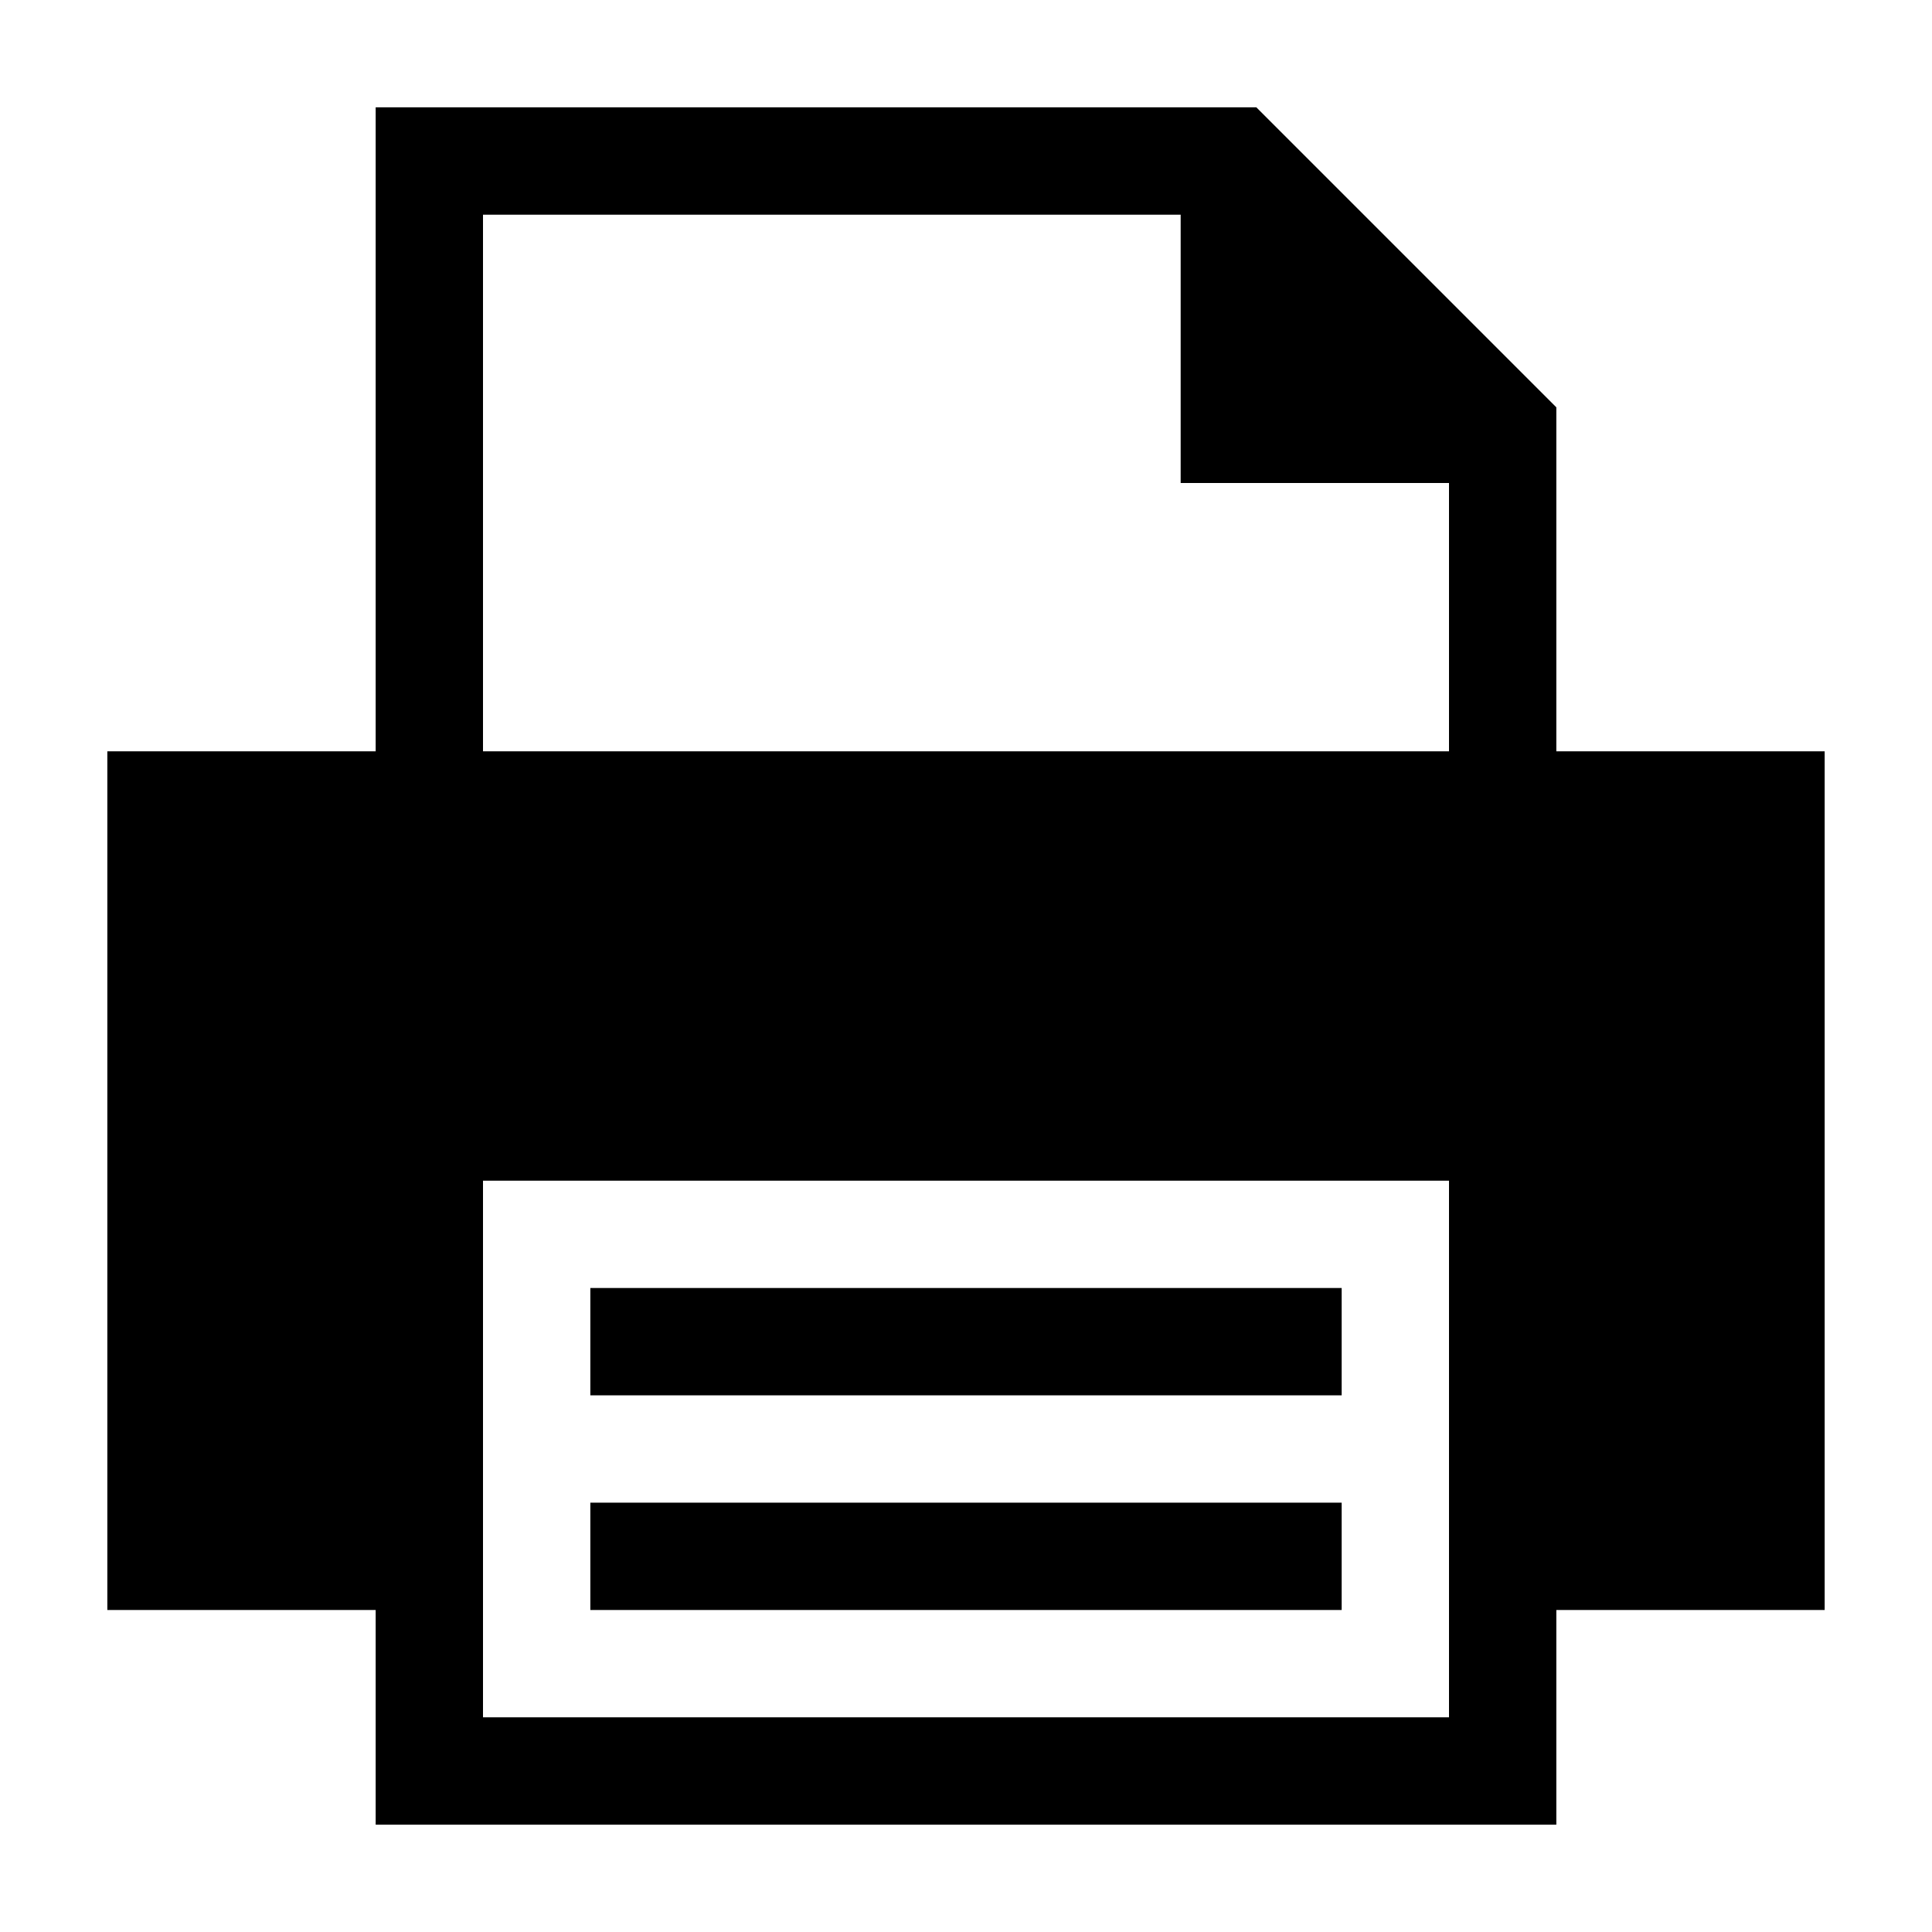
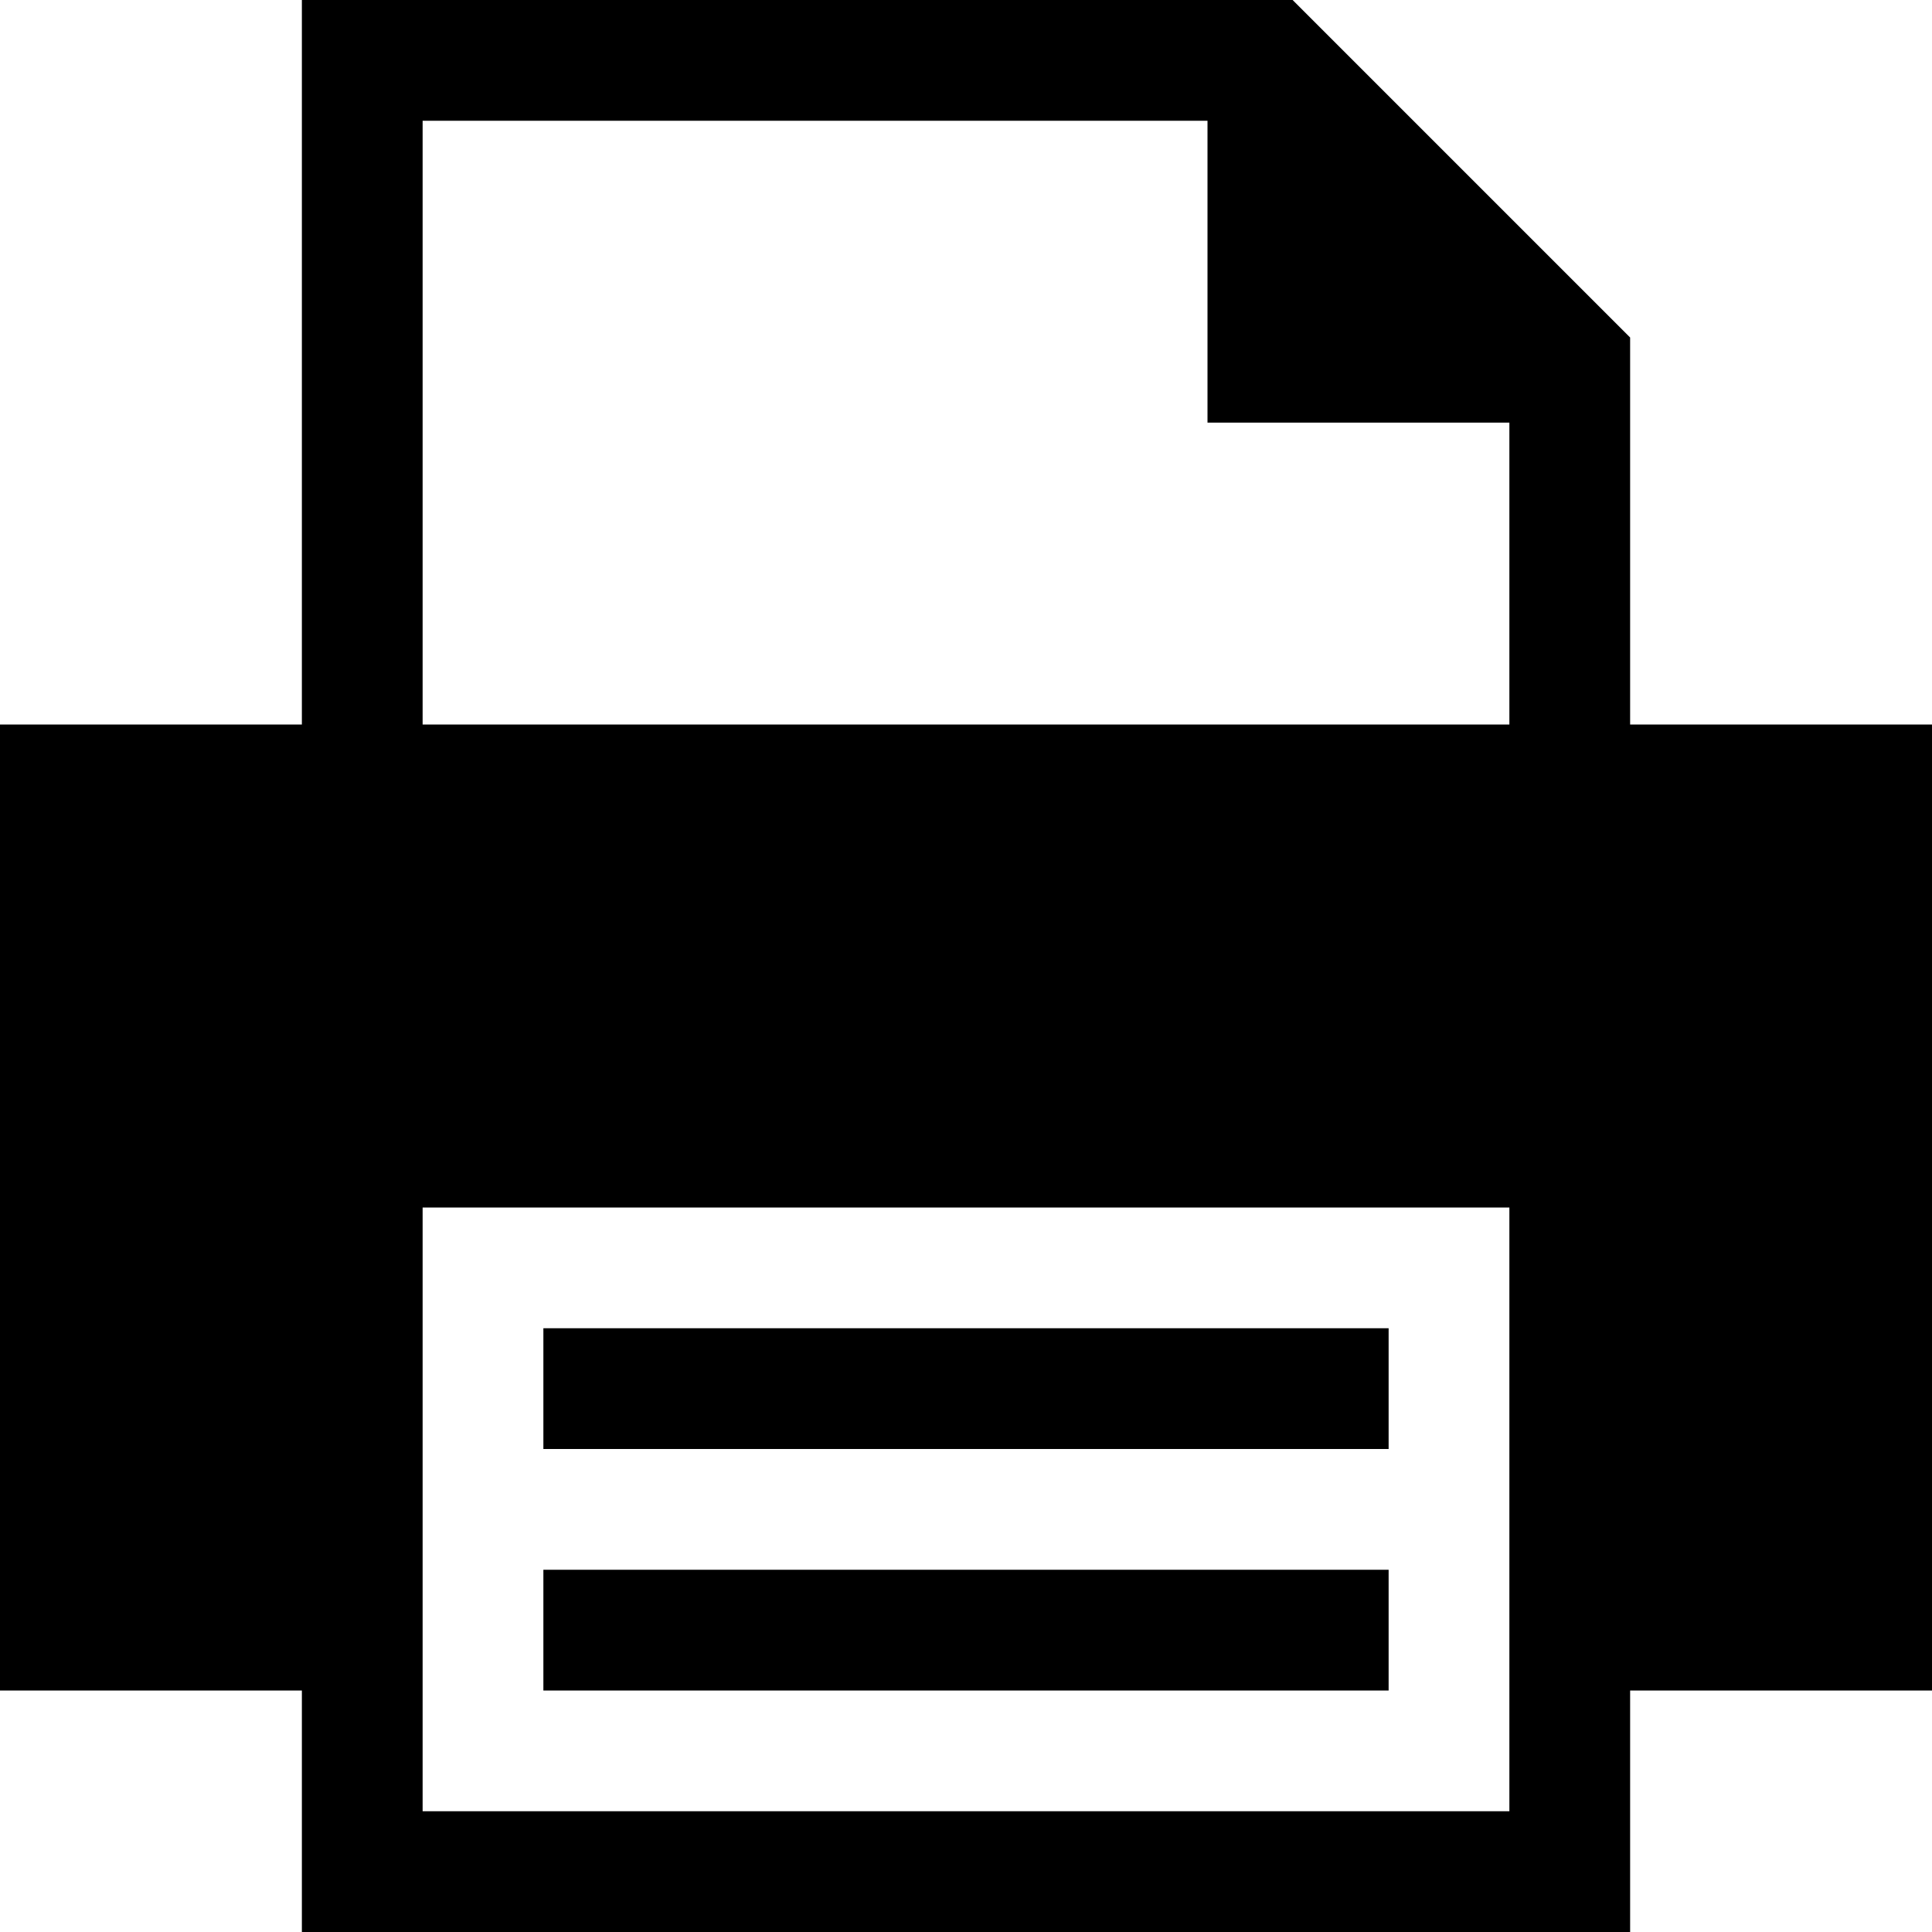
- <svg xmlns="http://www.w3.org/2000/svg" width="36" height="36" viewBox="0 0 36 36">
-   <path d="M29,14V7.59L23.41,2H7V14H2V30H7v4H29V30h5V14ZM9,4H22V9h5v5H9ZM27,32H9V22H27Z" />
-   <rect x="11" y="24" width="14" height="2" />
-   <rect x="11" y="28" width="14" height="2" />
+ <svg xmlns="http://www.w3.org/2000/svg" viewBox="0 0 32 32" version="1.1">
+   <path d="M27,12 L32,12 L32,28 L27,28 L27,32 L5,32 L5,28 L0,28 L0,12 L5,12 L5,0 L21.41,0 L27,5.59 L27,12 Z M7,2 L7,12 L25,12 L25,7 L20,7 L20,2 L7,2 Z M25,30 L25,20 L7,20 L7,30 L25,30 Z M9,22 L23,22 L23,24 L9,24 L9,22 Z M9,26 L23,26 L23,28 L9,28 L9,26 Z" id="print" fill="#000000" />
</svg>
